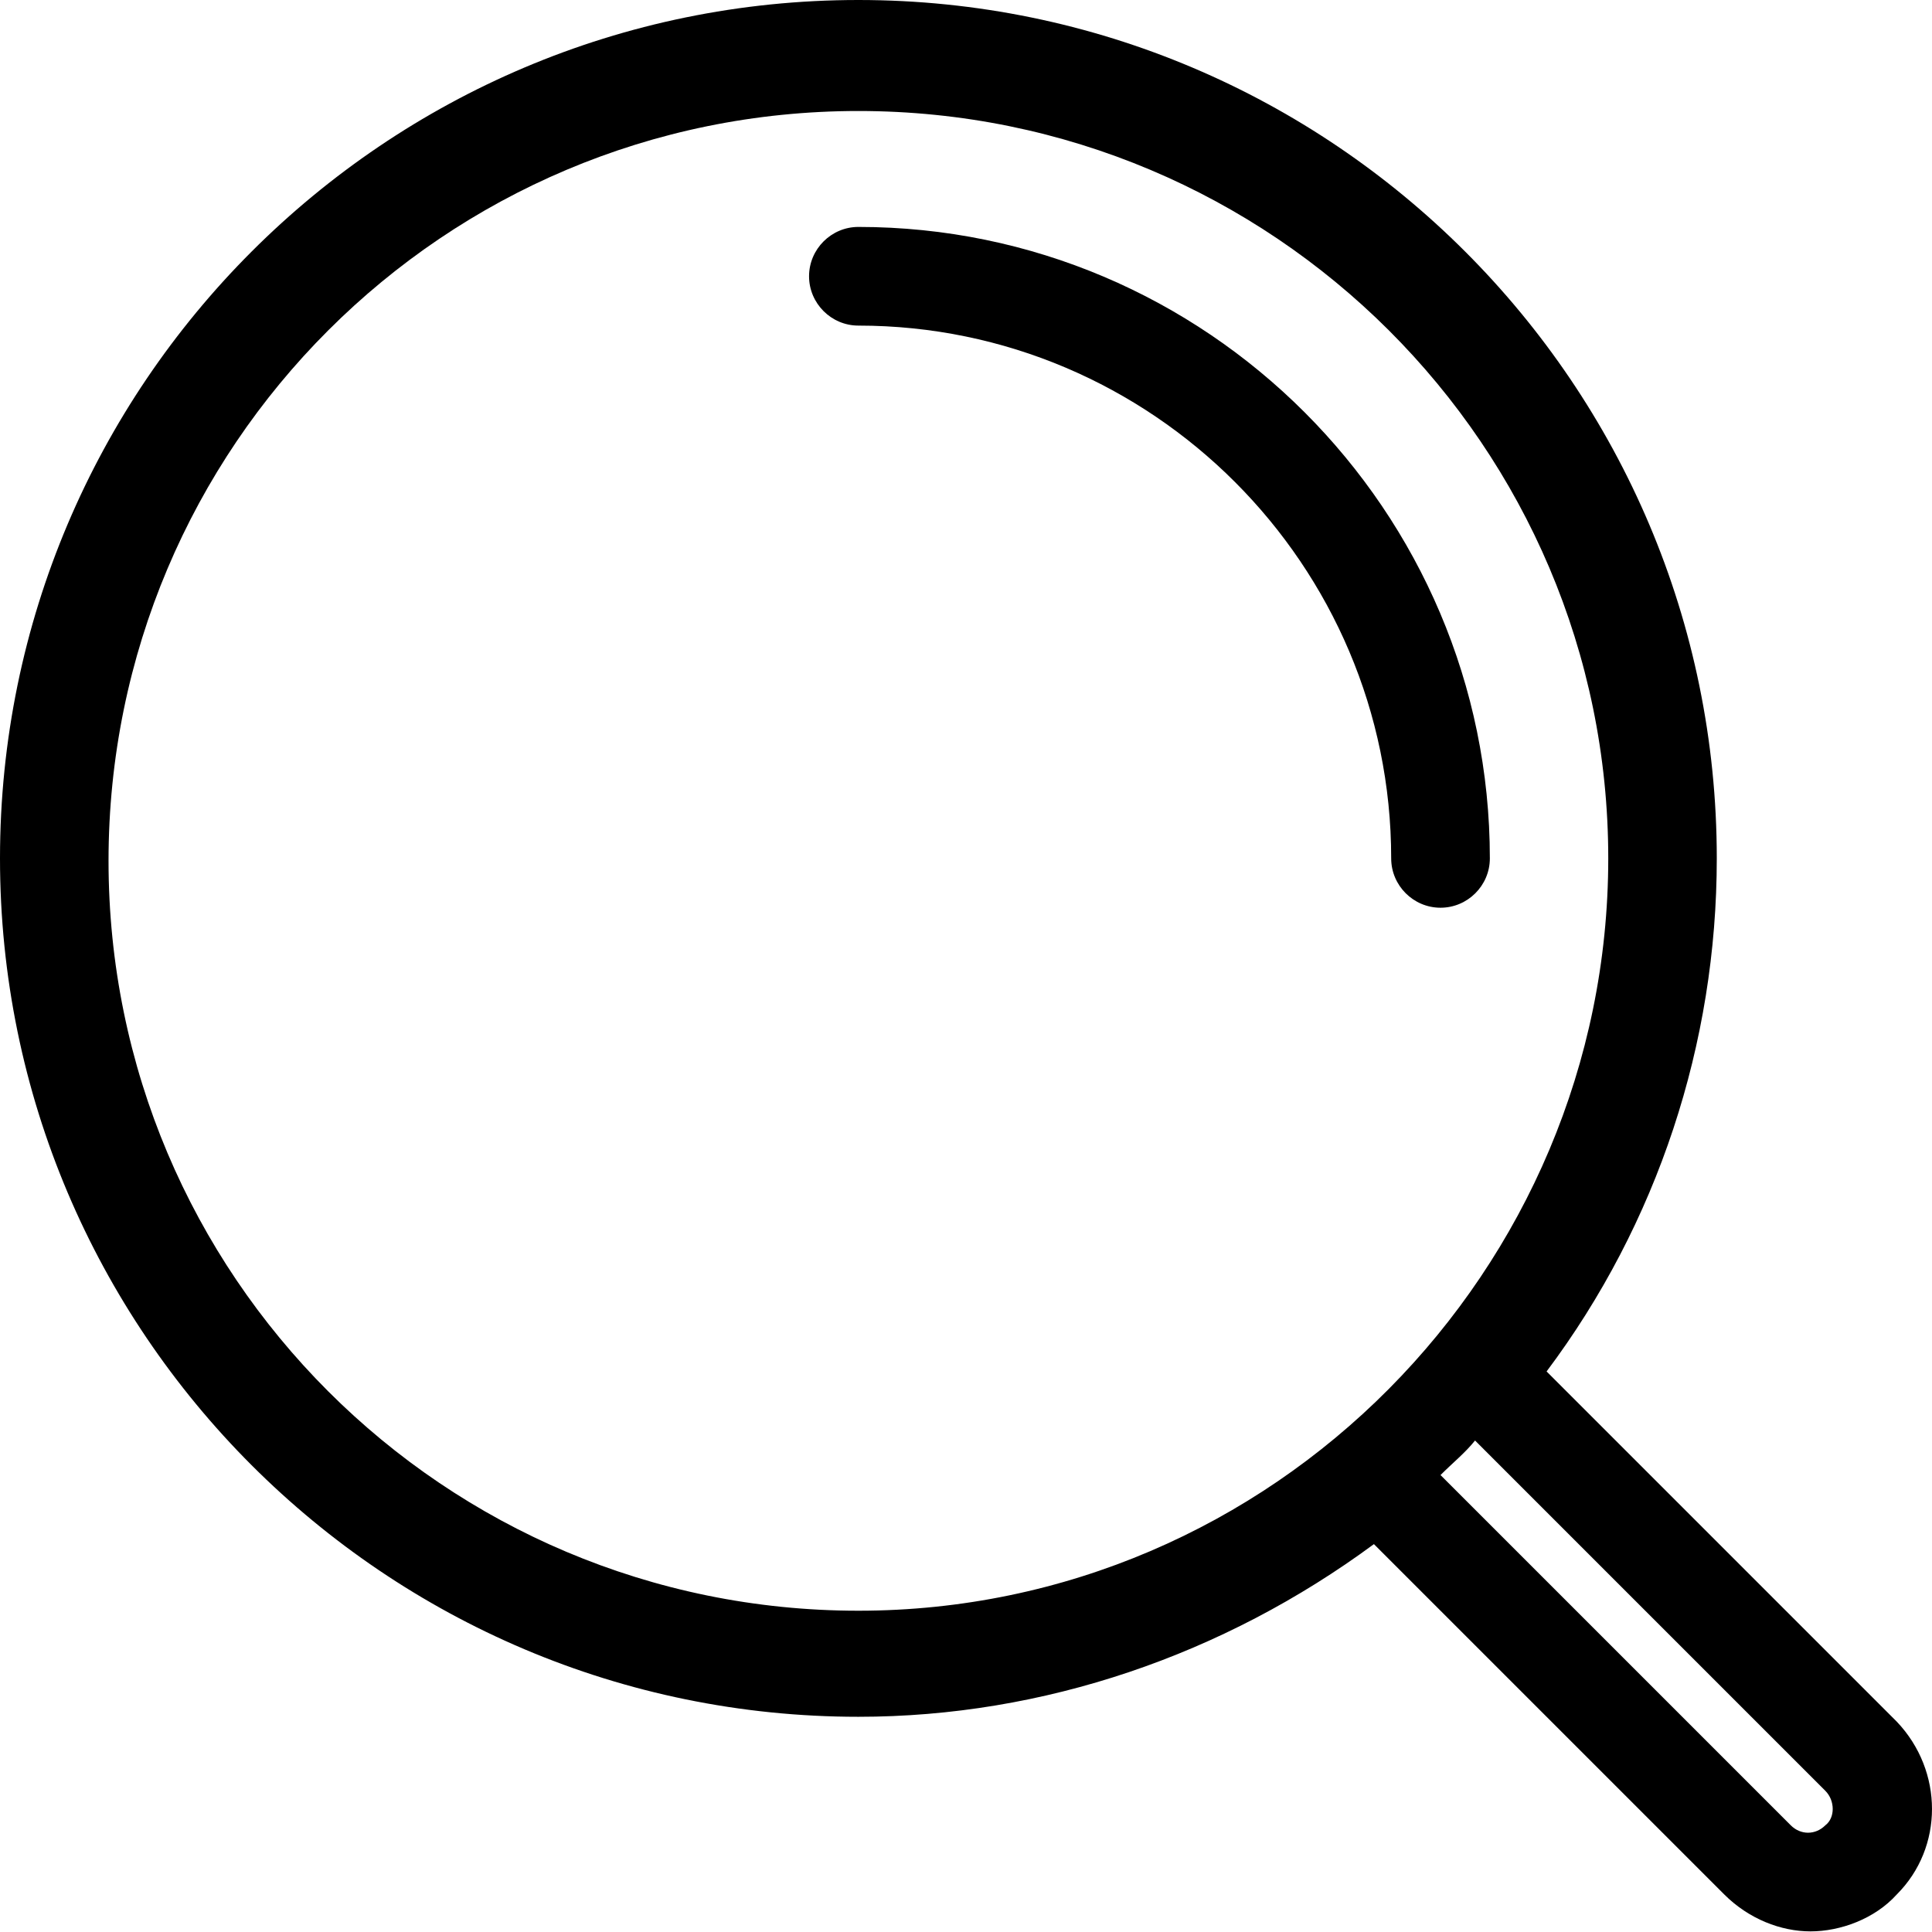
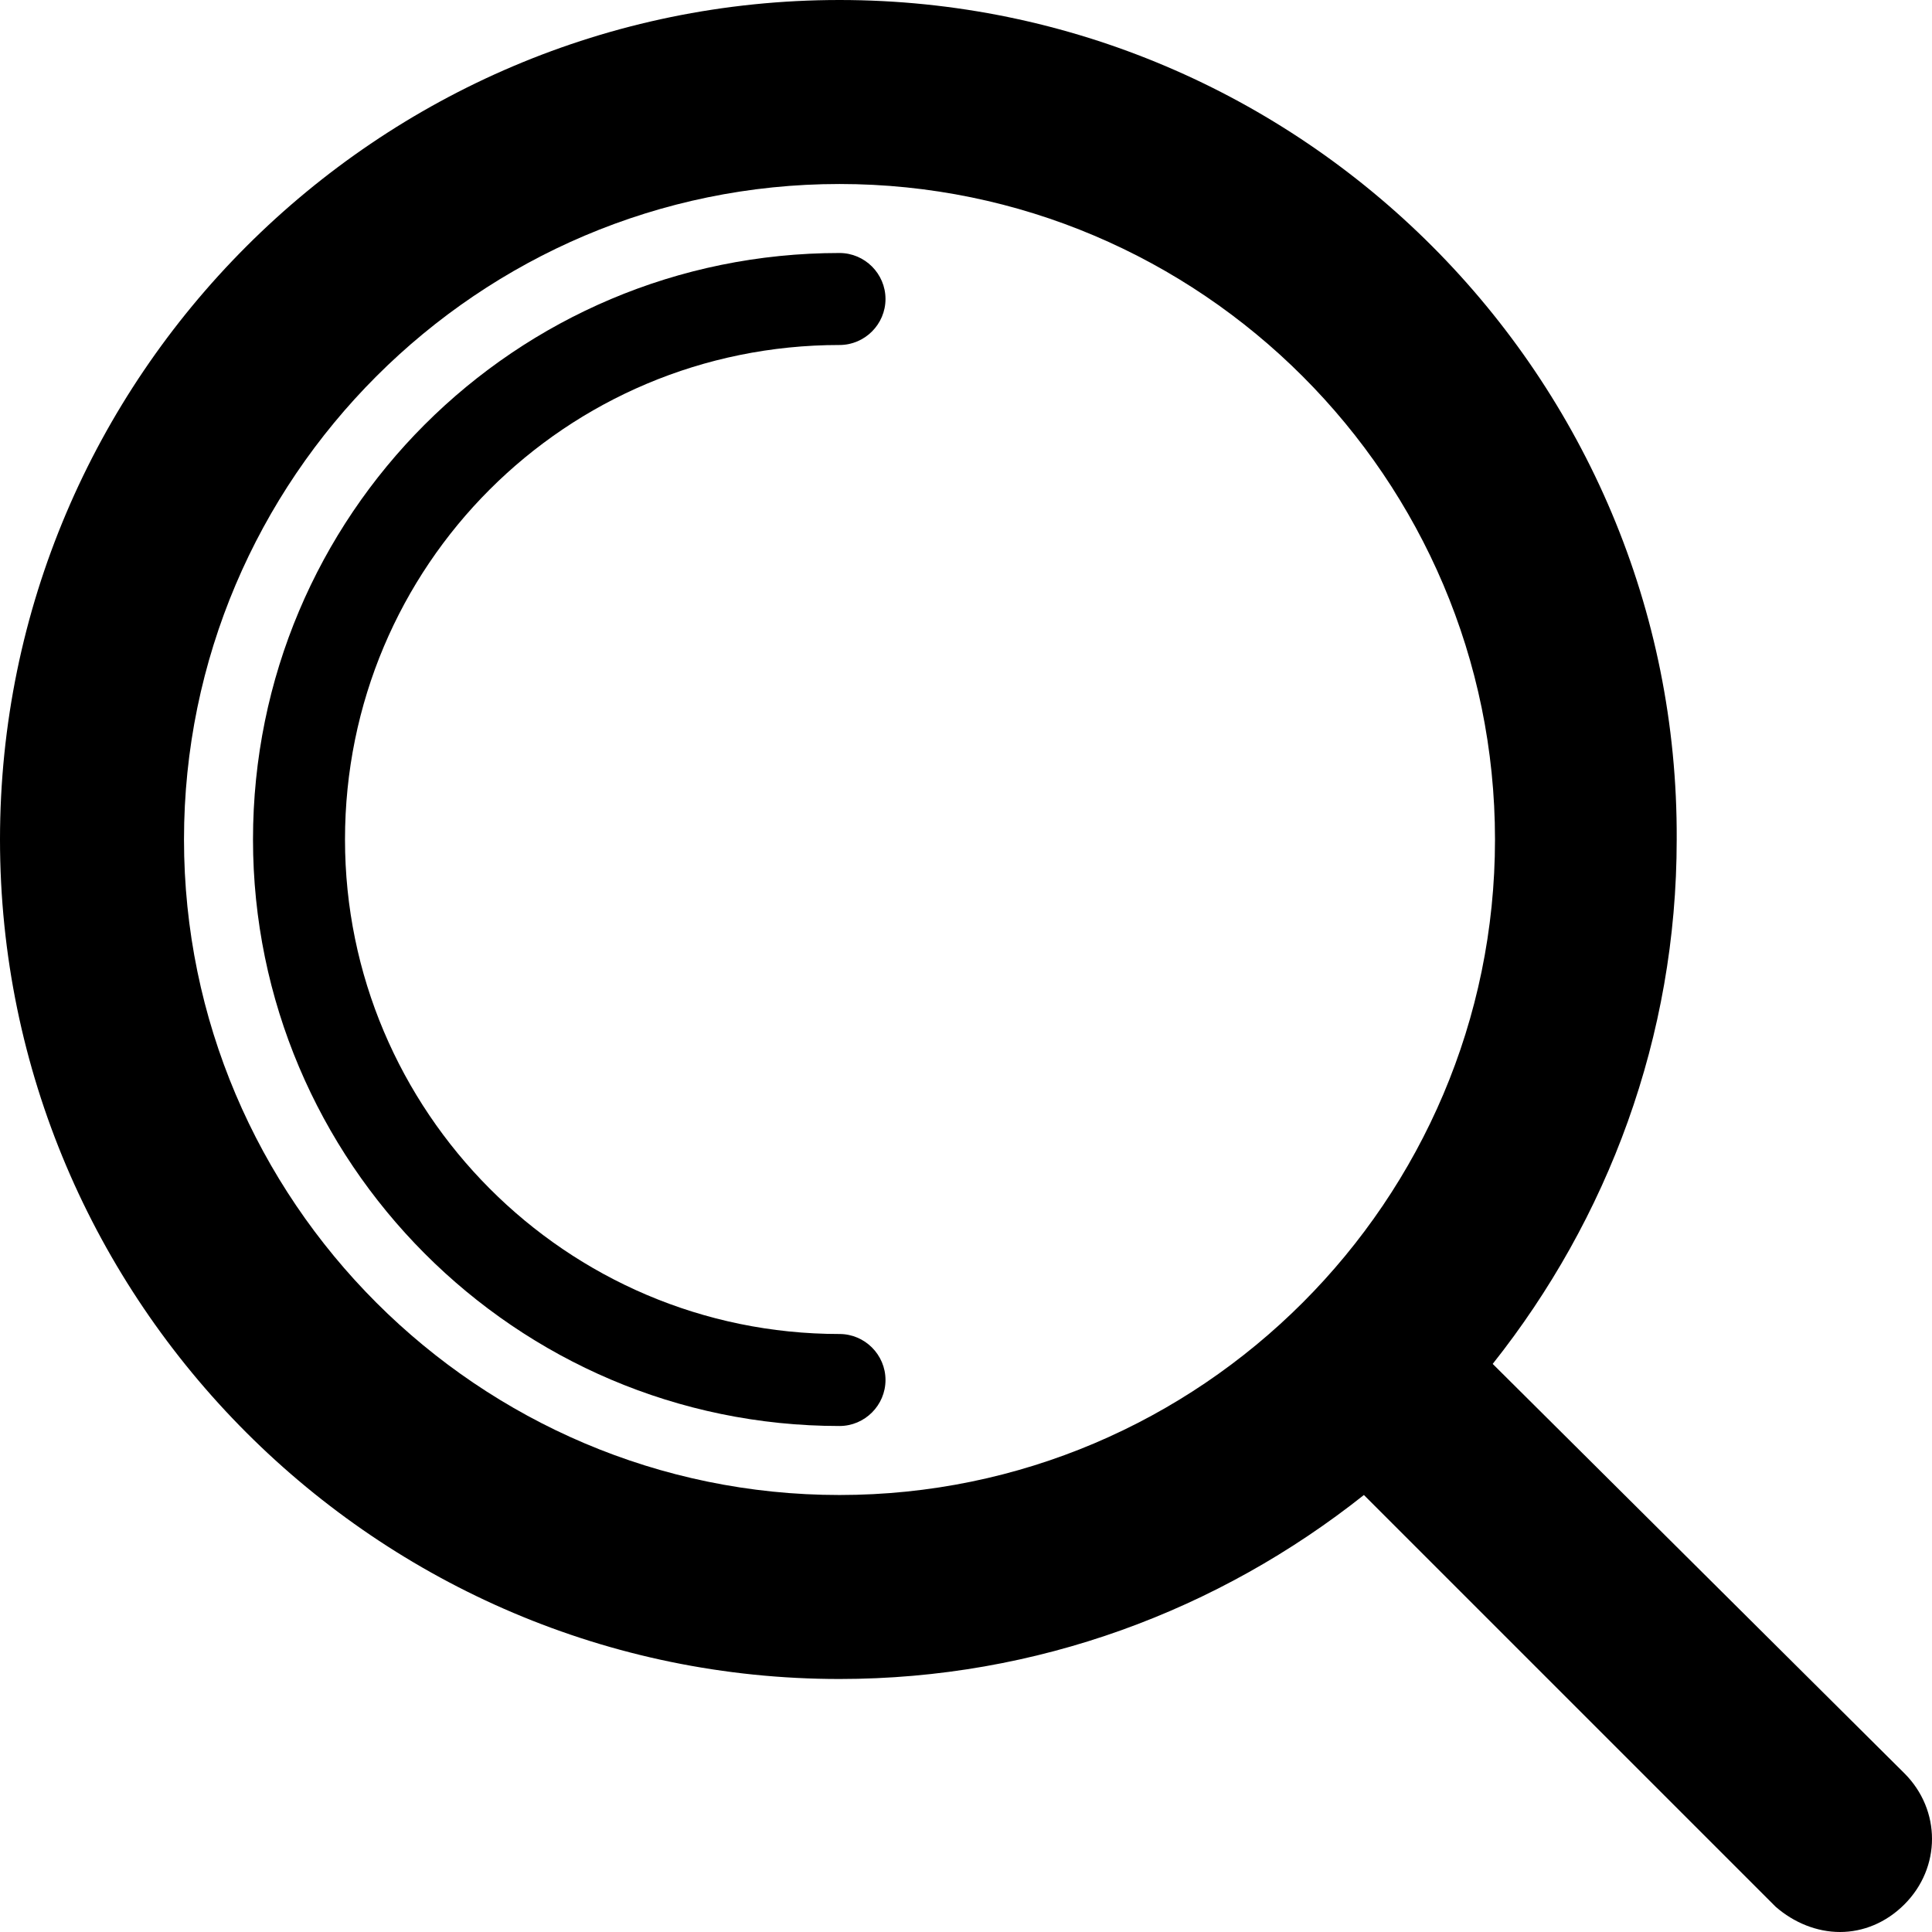
- <svg xmlns="http://www.w3.org/2000/svg" version="1.1" id="Layer_1" x="0px" y="0px" width="510.679px" height="510.516px" viewBox="0 0 510.679 510.516" enable-background="new 0 0 510.679 510.516" xml:space="preserve">
+ <svg xmlns="http://www.w3.org/2000/svg" version="1.1" id="Layer_1" x="0px" y="0px" width="547.68px" height="547.68px" viewBox="0 0 547.68 547.68" enable-background="new 0 0 547.68 547.68" xml:space="preserve">
  <g>
-     <path d="M226.896,59.984c-7.172,0-13.04,5.868-13.04,13.04s5.868,13.04,13.04,13.04c77.589,0,140.832,63.244,140.832,140.832   c0,7.172,5.868,13.04,13.04,13.04s13.04-5.868,13.04-13.04C393.808,134.964,318.828,59.984,226.896,59.984z" />
-     <path d="M501.388,455.096l-92.584-92.584c29.34-39.12,44.988-86.716,44.988-135.616C453.792,101.712,352.08,0,226.896,0   C101.712,0,0,101.712,0,226.896s101.712,226.896,226.896,226.896c48.899,0,96.495-16.3,136.268-45.64l92.584,92.584   c6.52,6.52,14.996,9.779,22.82,9.779c7.823,0,16.951-3.26,22.819-9.779C513.775,488.348,513.775,468.136,501.388,455.096z    M226.896,425.756c-109.536,0-198.208-88.672-198.208-198.208S117.359,29.34,226.896,29.34s198.208,88.672,198.208,197.556   S336.432,425.756,226.896,425.756z M482.48,482.48c-2.608,2.607-6.521,2.607-9.129,0l-92.584-92.585   c3.26-3.26,6.521-5.867,9.128-9.128l92.584,92.584C485.088,475.96,485.088,480.524,482.48,482.48z" />
+     <path d="M237.98,475.959c56.072,0,107.58-19.559,148.656-52.158l116.708,116.707c5.216,4.564,11.735,7.172,18.256,7.172   c6.52,0,13.04-2.607,18.256-7.824c10.432-10.432,10.432-26.732,0-37.164L423.148,386.636c32.6-41.076,52.16-92.584,52.16-148.656   C475.96,106.928,369.032,0,237.98,0S0,106.928,0,237.98C0,369.032,106.929,475.959,237.98,475.959z M237.98,52.16   c102.364,0,185.819,83.456,185.819,185.82S340.345,423.801,237.98,423.801S52.16,340.344,52.16,237.98S135.616,52.16,237.98,52.16z   " />
+     <path d="M237.98,404.24c7.172,0,13.04-5.868,13.04-13.04s-5.868-13.04-13.04-13.04c-77.588,0-140.18-63.244-140.18-140.18   c0-77.588,62.592-140.18,140.18-140.18c7.172,0,13.04-5.868,13.04-13.04s-5.868-13.04-13.04-13.04   c-91.933,0-166.26,74.328-166.26,166.26C71.721,329.26,146.048,404.24,237.98,404.24z" />
  </g>
</svg>
